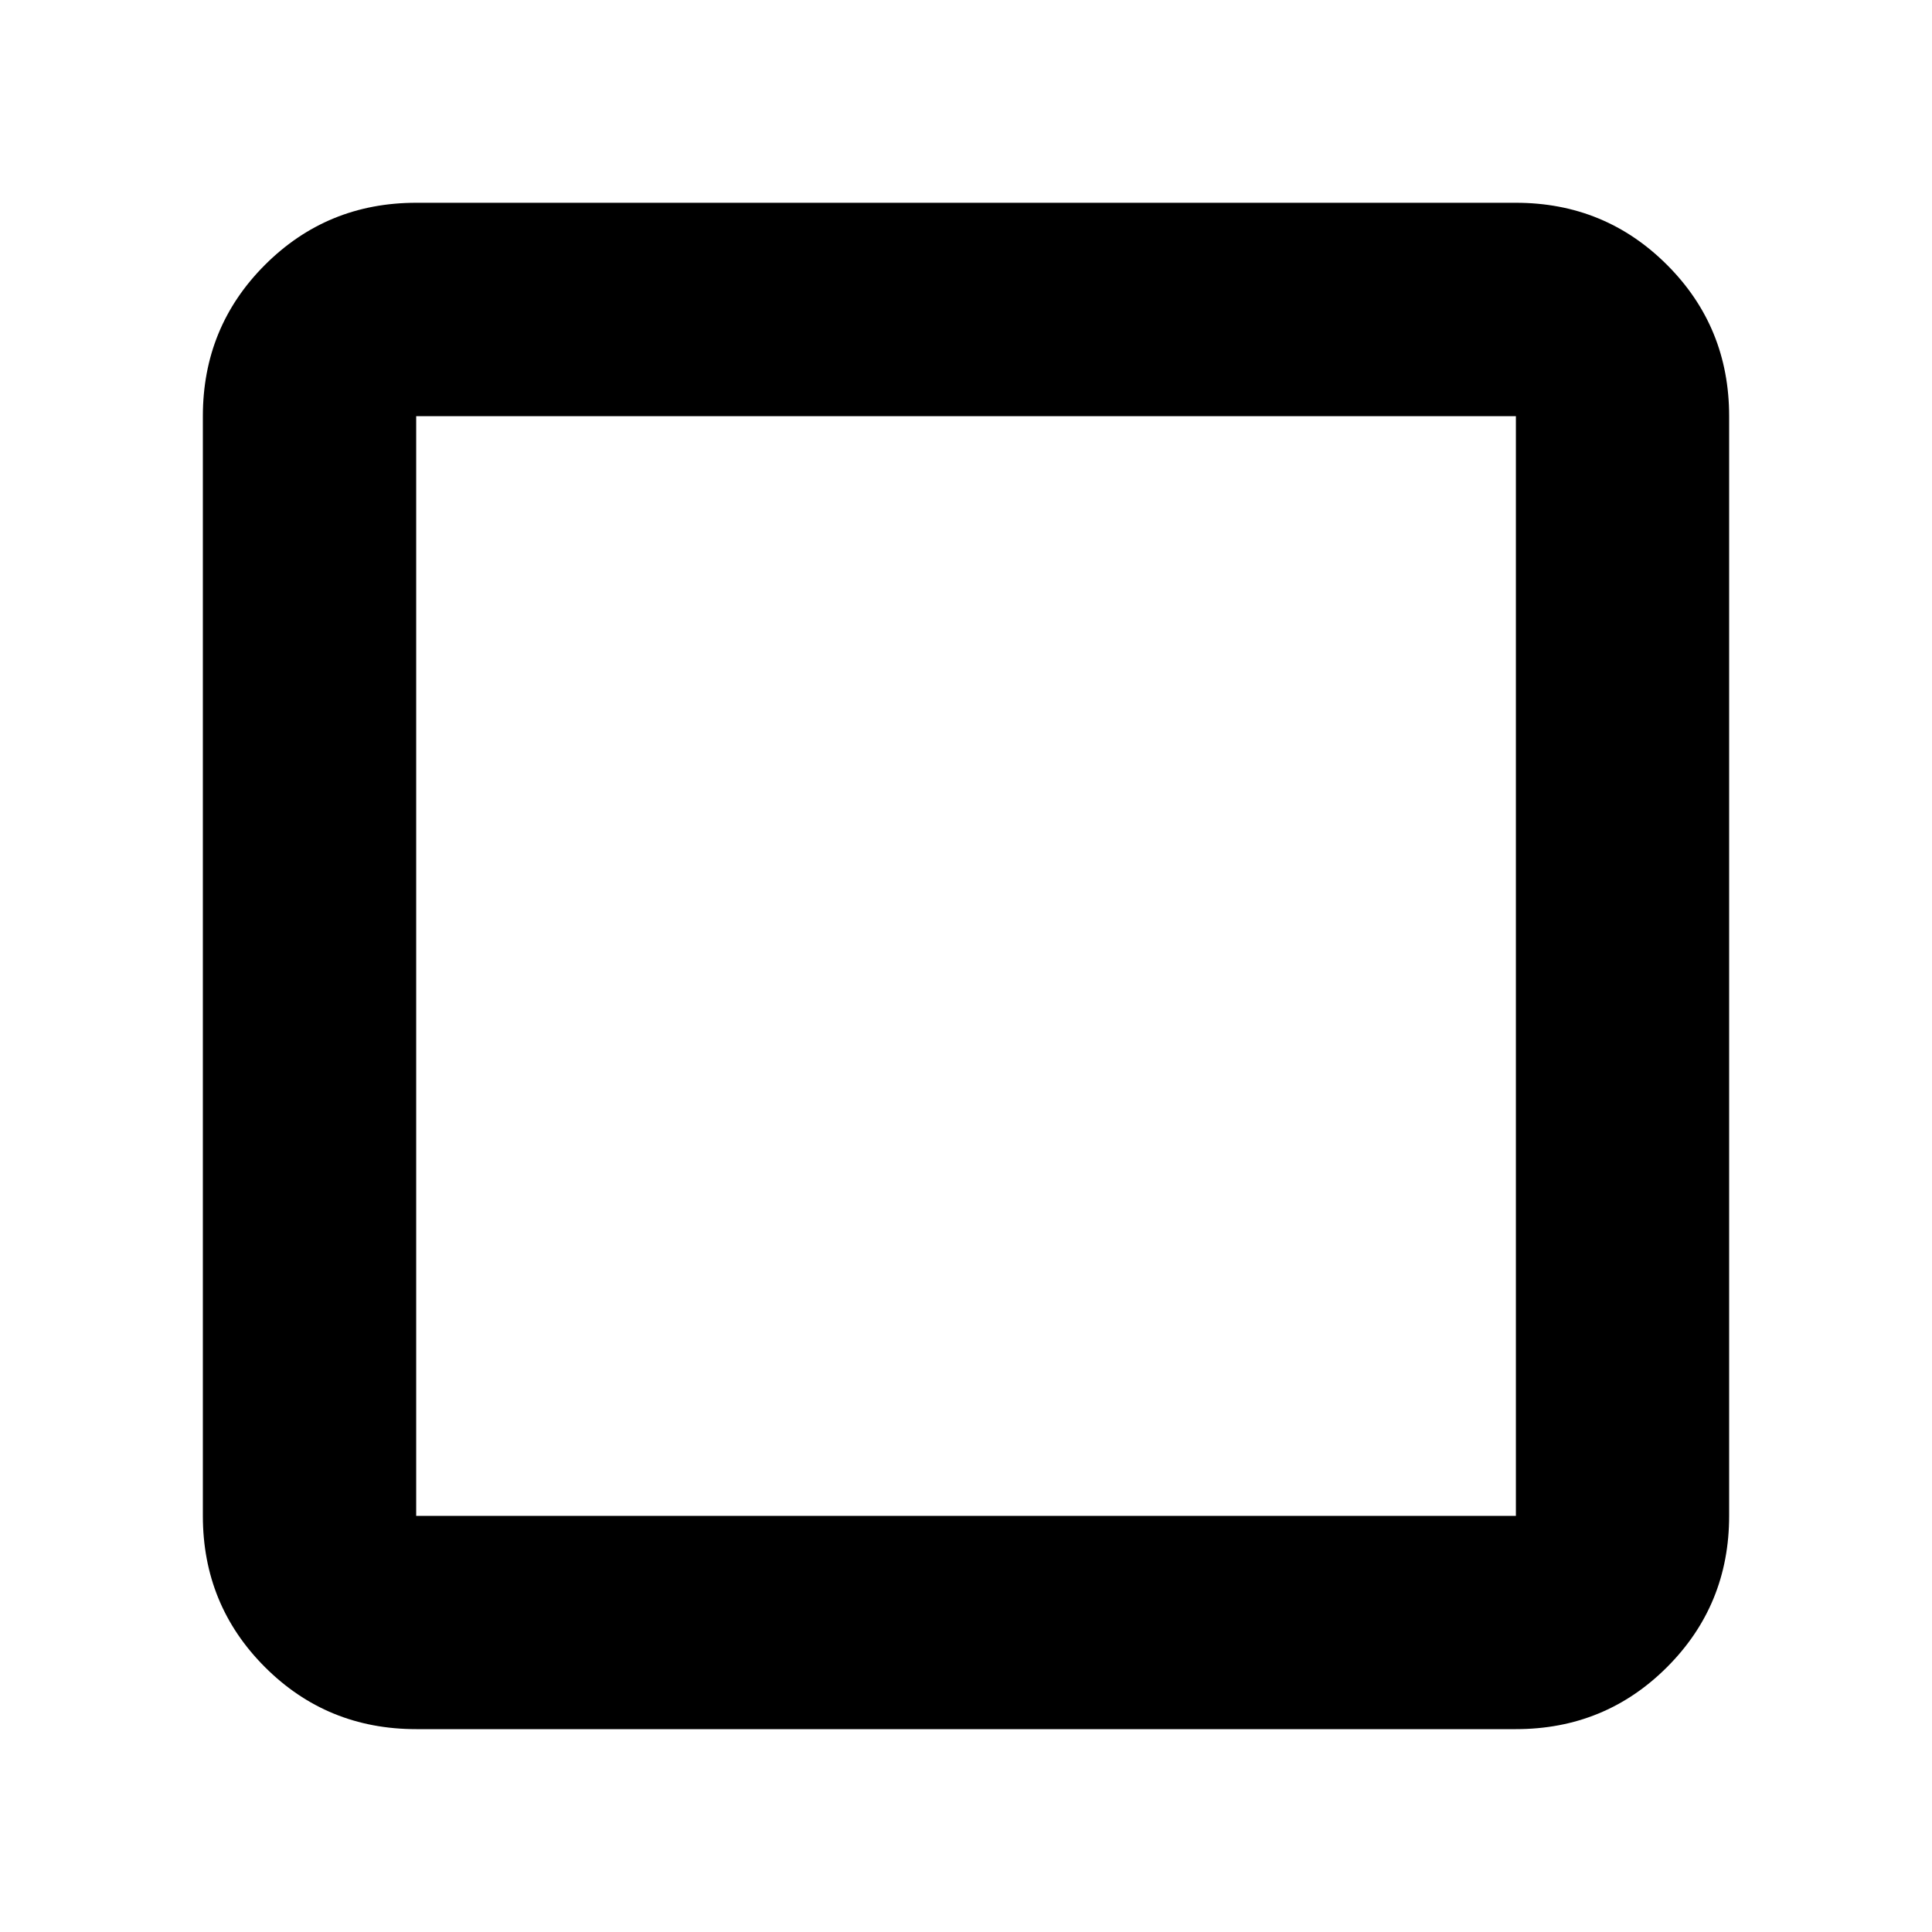
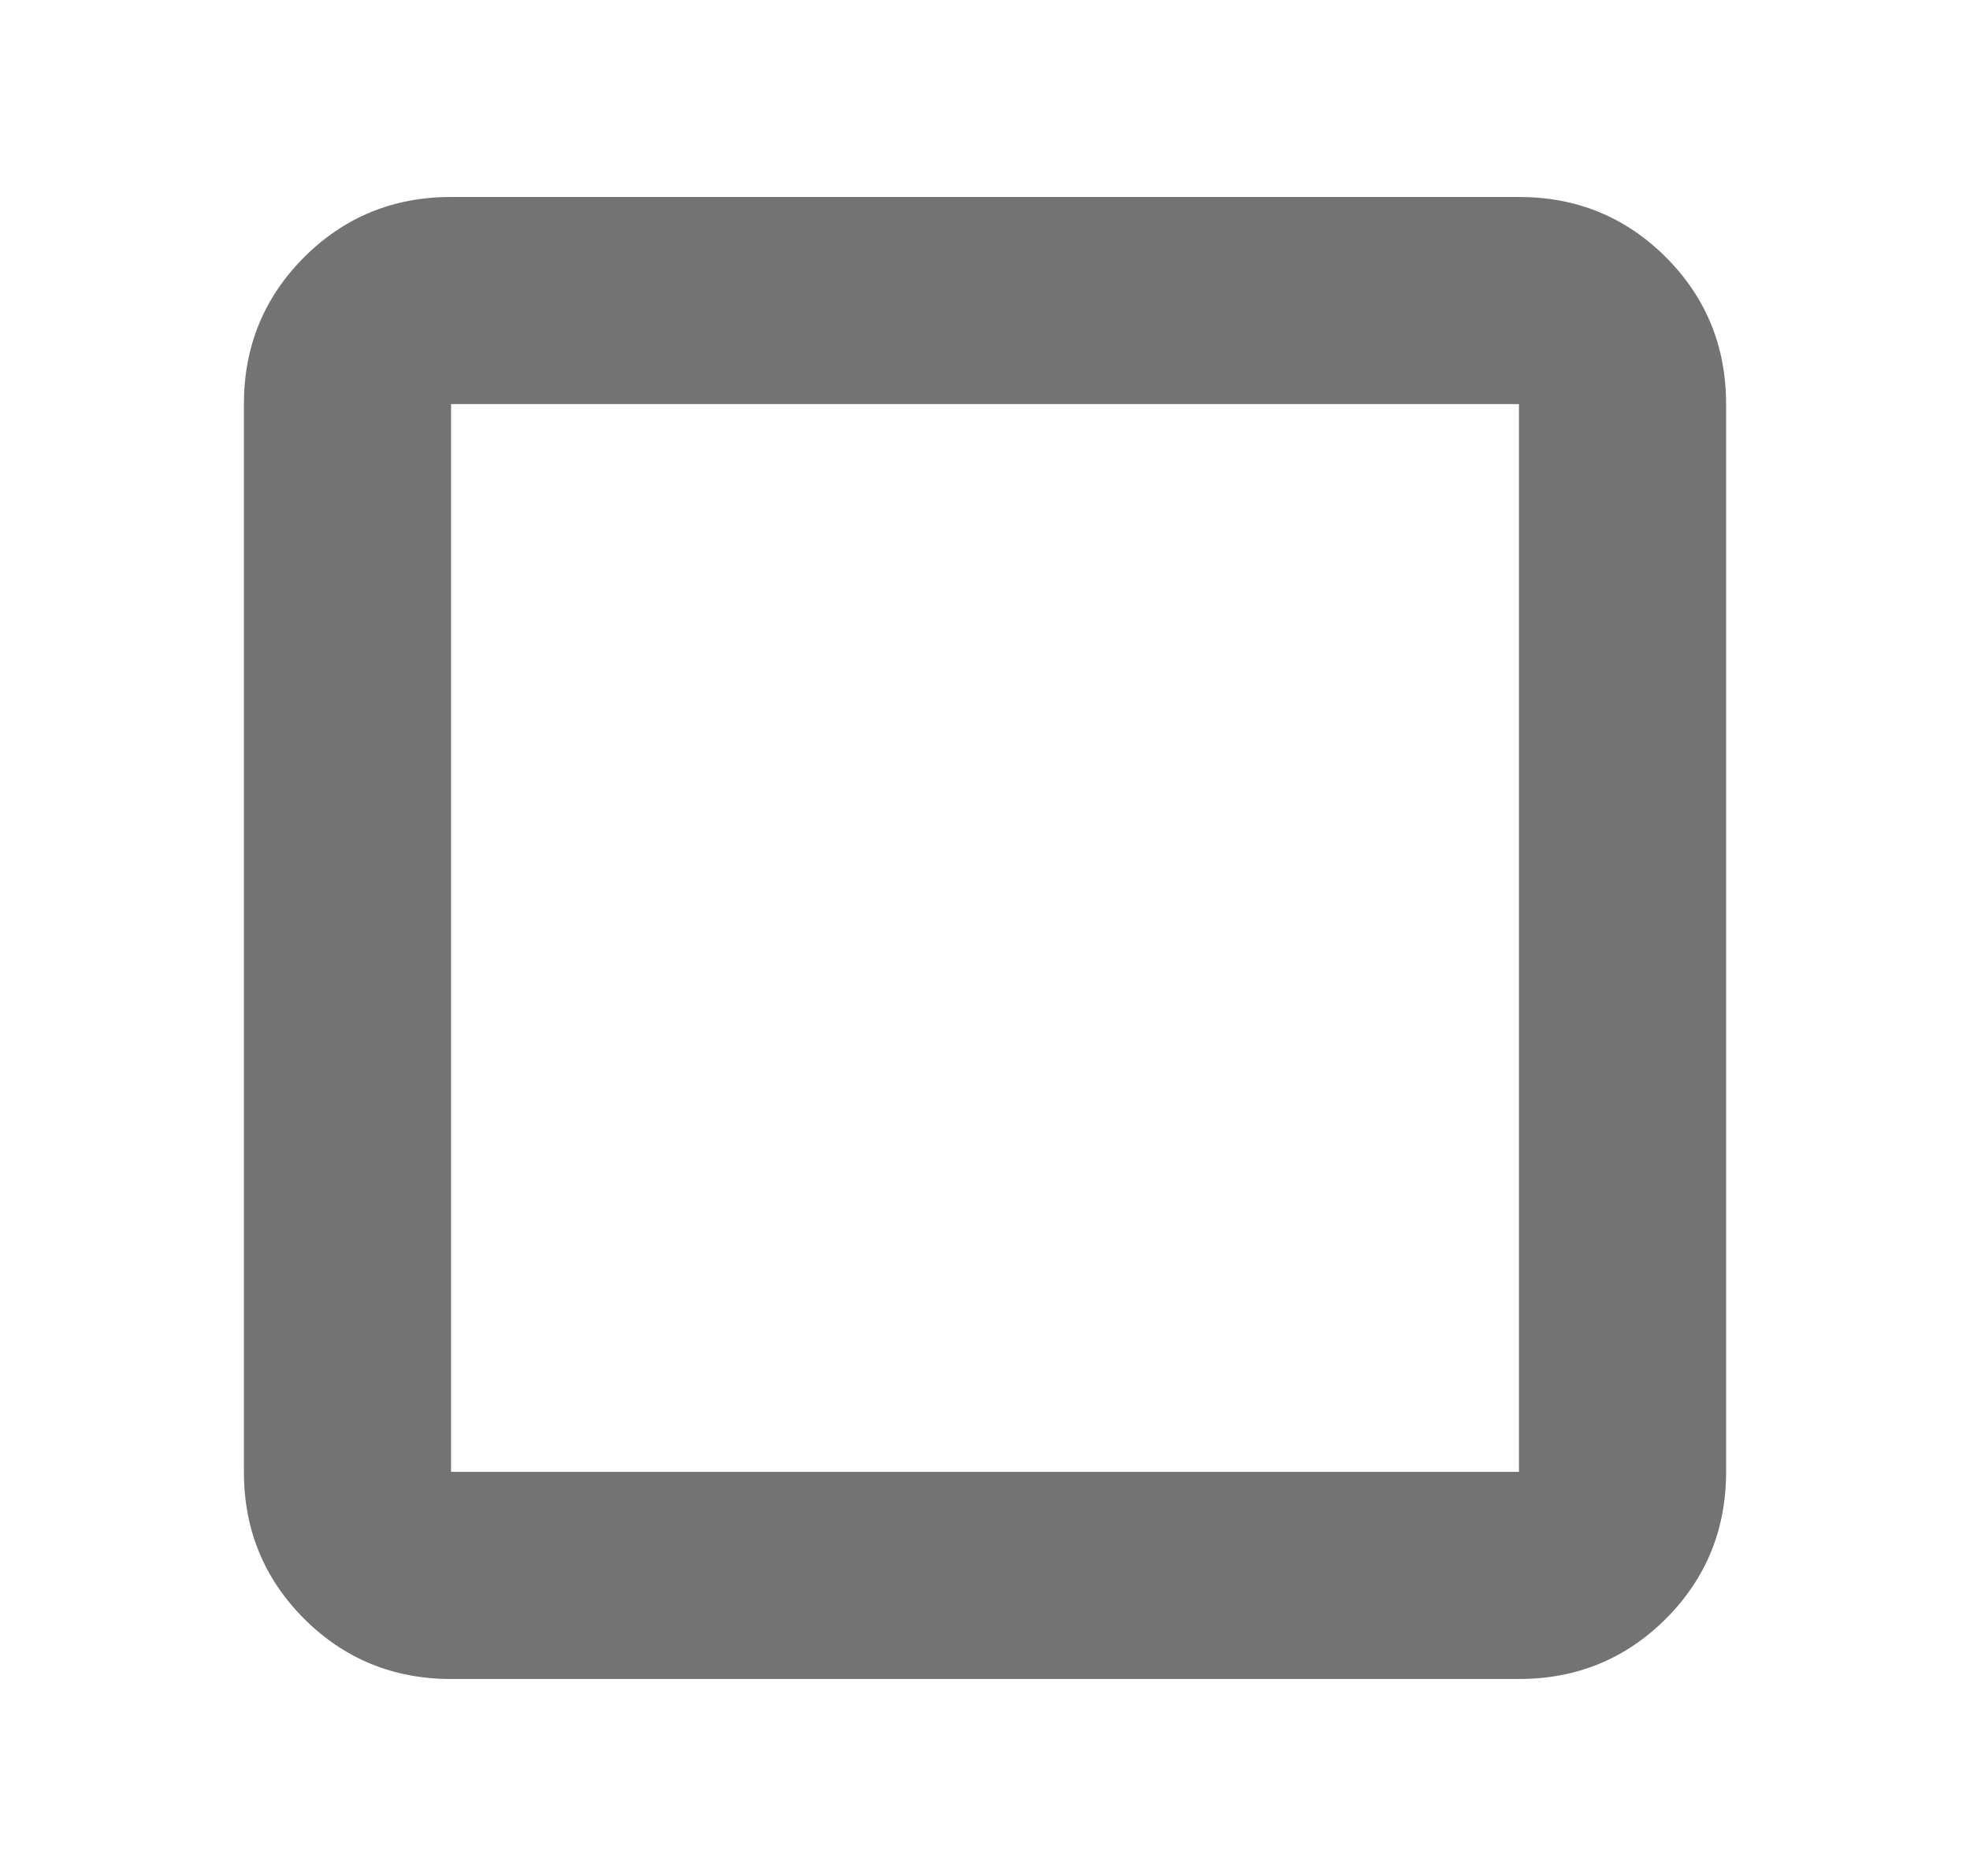
- <svg xmlns="http://www.w3.org/2000/svg" width="24" height="24" viewBox="0 0 24 24" fill="none">
-   <path d="M5.17 21.48C4.431 21.48 3.805 21.223 3.291 20.709C2.777 20.195 2.52 19.569 2.52 18.831V5.17C2.52 4.431 2.777 3.805 3.291 3.291C3.805 2.777 4.431 2.519 5.17 2.519H18.831C19.569 2.519 20.195 2.777 20.709 3.291C21.223 3.805 21.48 4.431 21.48 5.17V18.831C21.48 19.569 21.223 20.195 20.709 20.709C20.195 21.223 19.569 21.48 18.831 21.48H5.17ZM5.17 18.831H18.831V5.17H5.17V18.831Z" fill="currentColor" />
+ <svg xmlns="http://www.w3.org/2000/svg" width="21" height="20" viewBox="0 0 21 20" fill="none">
+   <path d="M4.808 17.9C4.193 17.9 3.671 17.686 3.242 17.258C2.814 16.829 2.6 16.307 2.6 15.692V4.308C2.6 3.693 2.814 3.171 3.242 2.742C3.671 2.314 4.193 2.1 4.808 2.1H16.192C16.807 2.1 17.329 2.314 17.758 2.742C18.186 3.171 18.4 3.693 18.4 4.308V15.692C18.4 16.307 18.186 16.829 17.758 17.258C17.329 17.686 16.807 17.9 16.192 17.9H4.808ZM4.808 15.692H16.192V4.308H4.808V15.692Z" fill="#737373" />
</svg>
